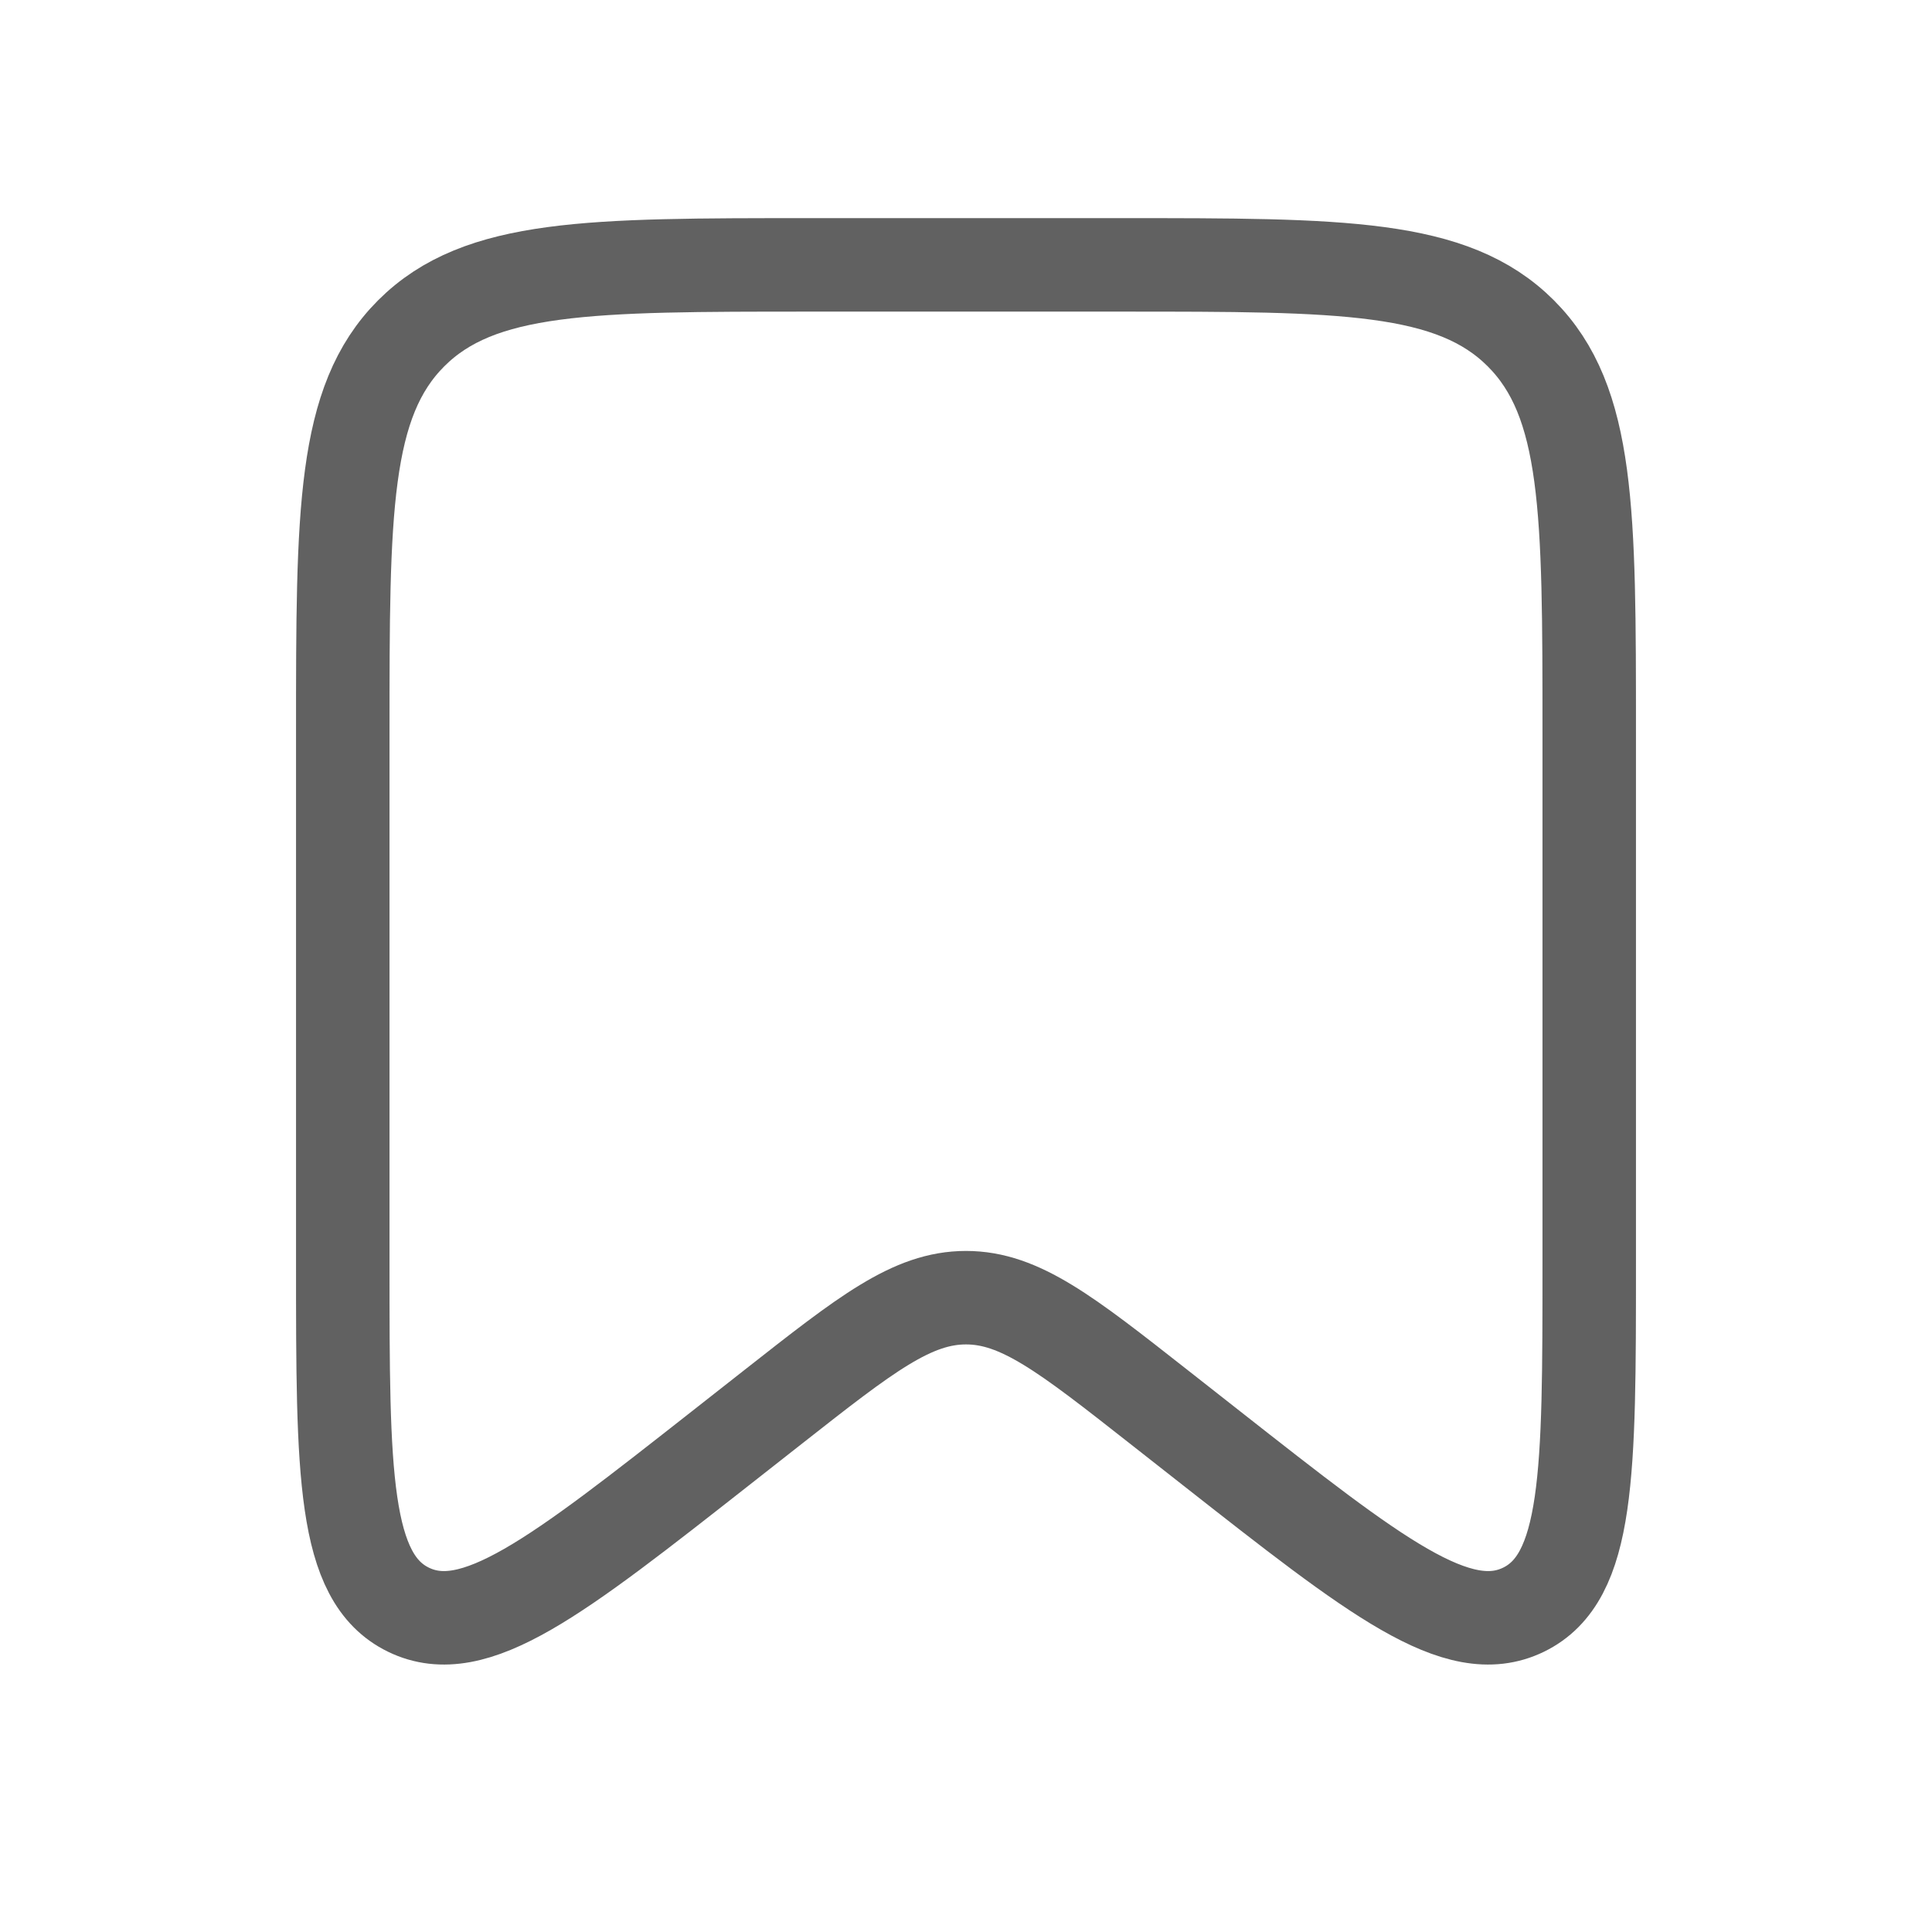
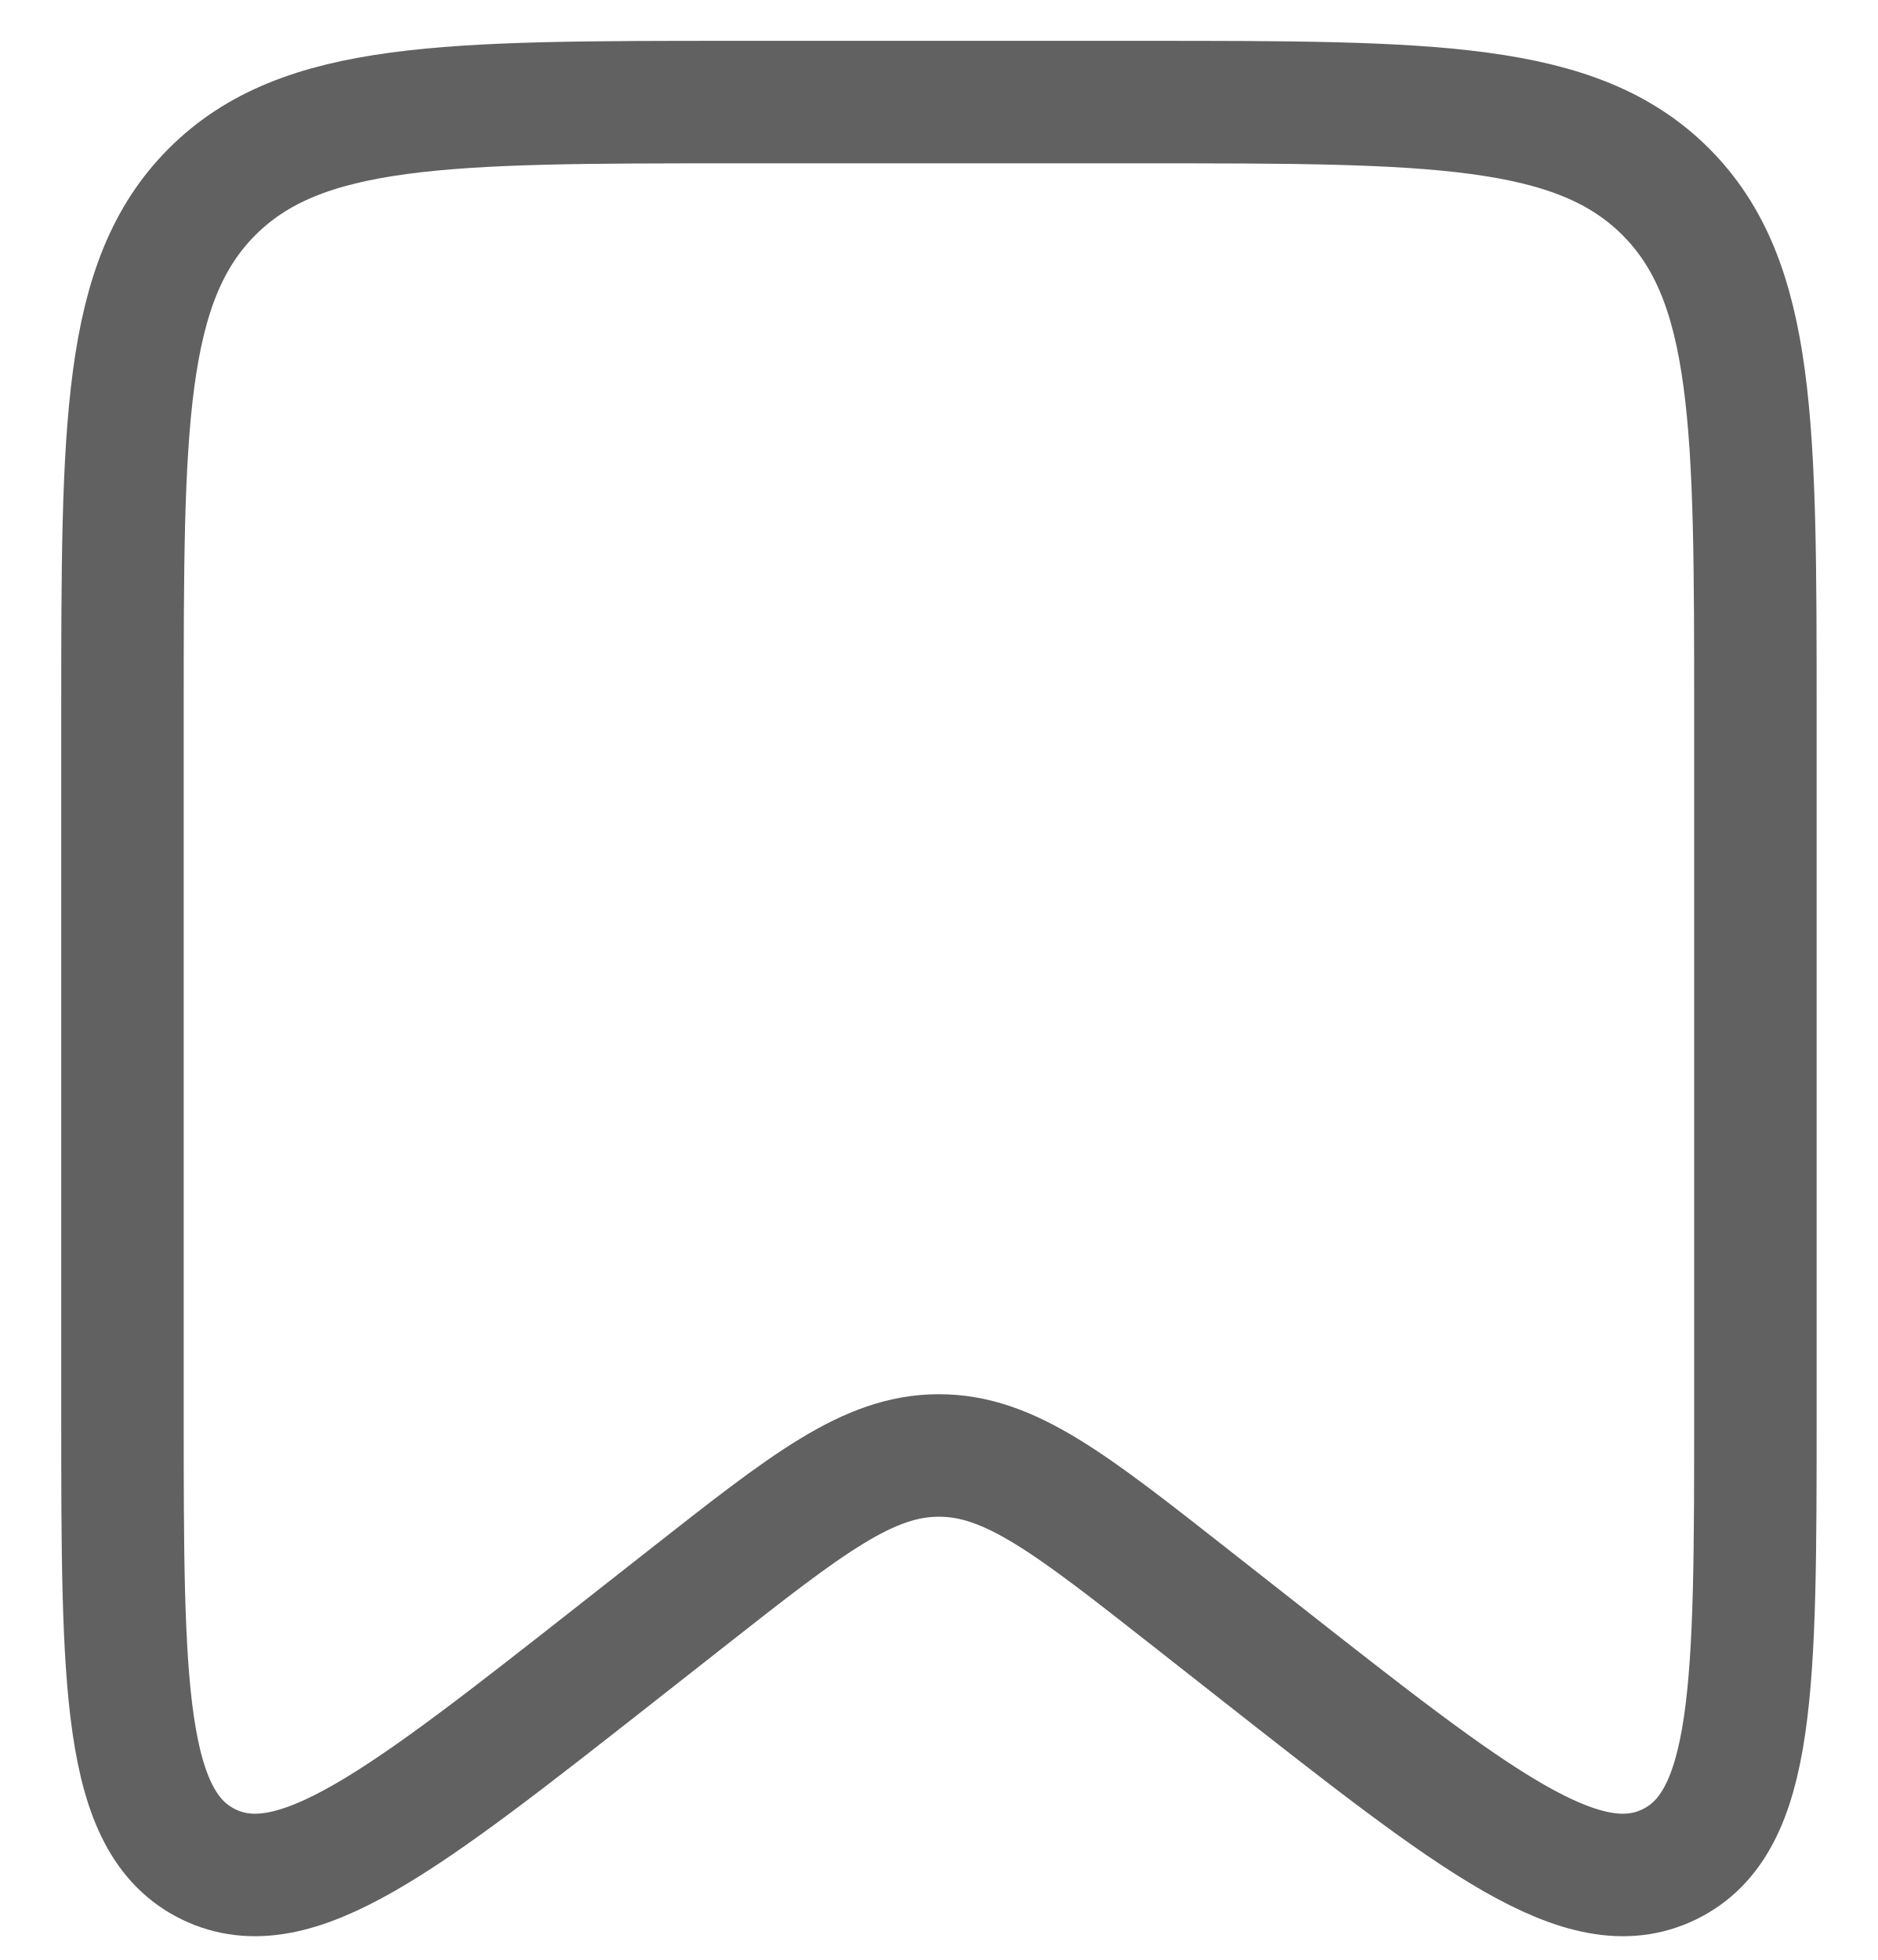
- <svg xmlns="http://www.w3.org/2000/svg" width="31" height="31" viewBox="0 0 31 31" fill="none">
-   <path d="M5.5 11.75C5.5 8.214 5.5 6.447 6.598 5.348C7.697 4.25 9.464 4.25 13 4.25H18C21.535 4.25 23.303 4.25 24.402 5.348C25.5 6.447 25.5 8.214 25.5 11.75V20.285C25.5 23.639 25.5 25.316 24.445 25.829C23.389 26.342 22.071 25.305 19.433 23.233L18.589 22.57C17.106 21.405 16.365 20.822 15.5 20.822C14.635 20.822 13.894 21.405 12.411 22.57L11.567 23.233C8.929 25.305 7.611 26.342 6.555 25.829C5.5 25.316 5.5 23.639 5.5 20.285V11.75Z" stroke="#616161" stroke-width="1.5" />
+ <svg xmlns="http://www.w3.org/2000/svg" width="23" height="24" viewBox="0 0 23 24" fill="none">
+   <path d="M1.5 8.75C1.5 5.214 1.5 3.447 2.598 2.348C3.697 1.25 5.464 1.25 9 1.25H14C17.535 1.25 19.303 1.25 20.402 2.348C21.5 3.447 21.5 5.214 21.5 8.75V17.285C21.5 20.639 21.5 22.316 20.445 22.829C19.389 23.342 18.071 22.305 15.433 20.233L14.589 19.57C13.106 18.405 12.365 17.822 11.5 17.822C10.635 17.822 9.894 18.405 8.411 19.57L7.567 20.233C4.929 22.305 3.611 23.342 2.555 22.829C1.5 22.316 1.5 20.639 1.5 17.285V8.75Z" stroke="#616161" stroke-width="1.5" />
</svg>
